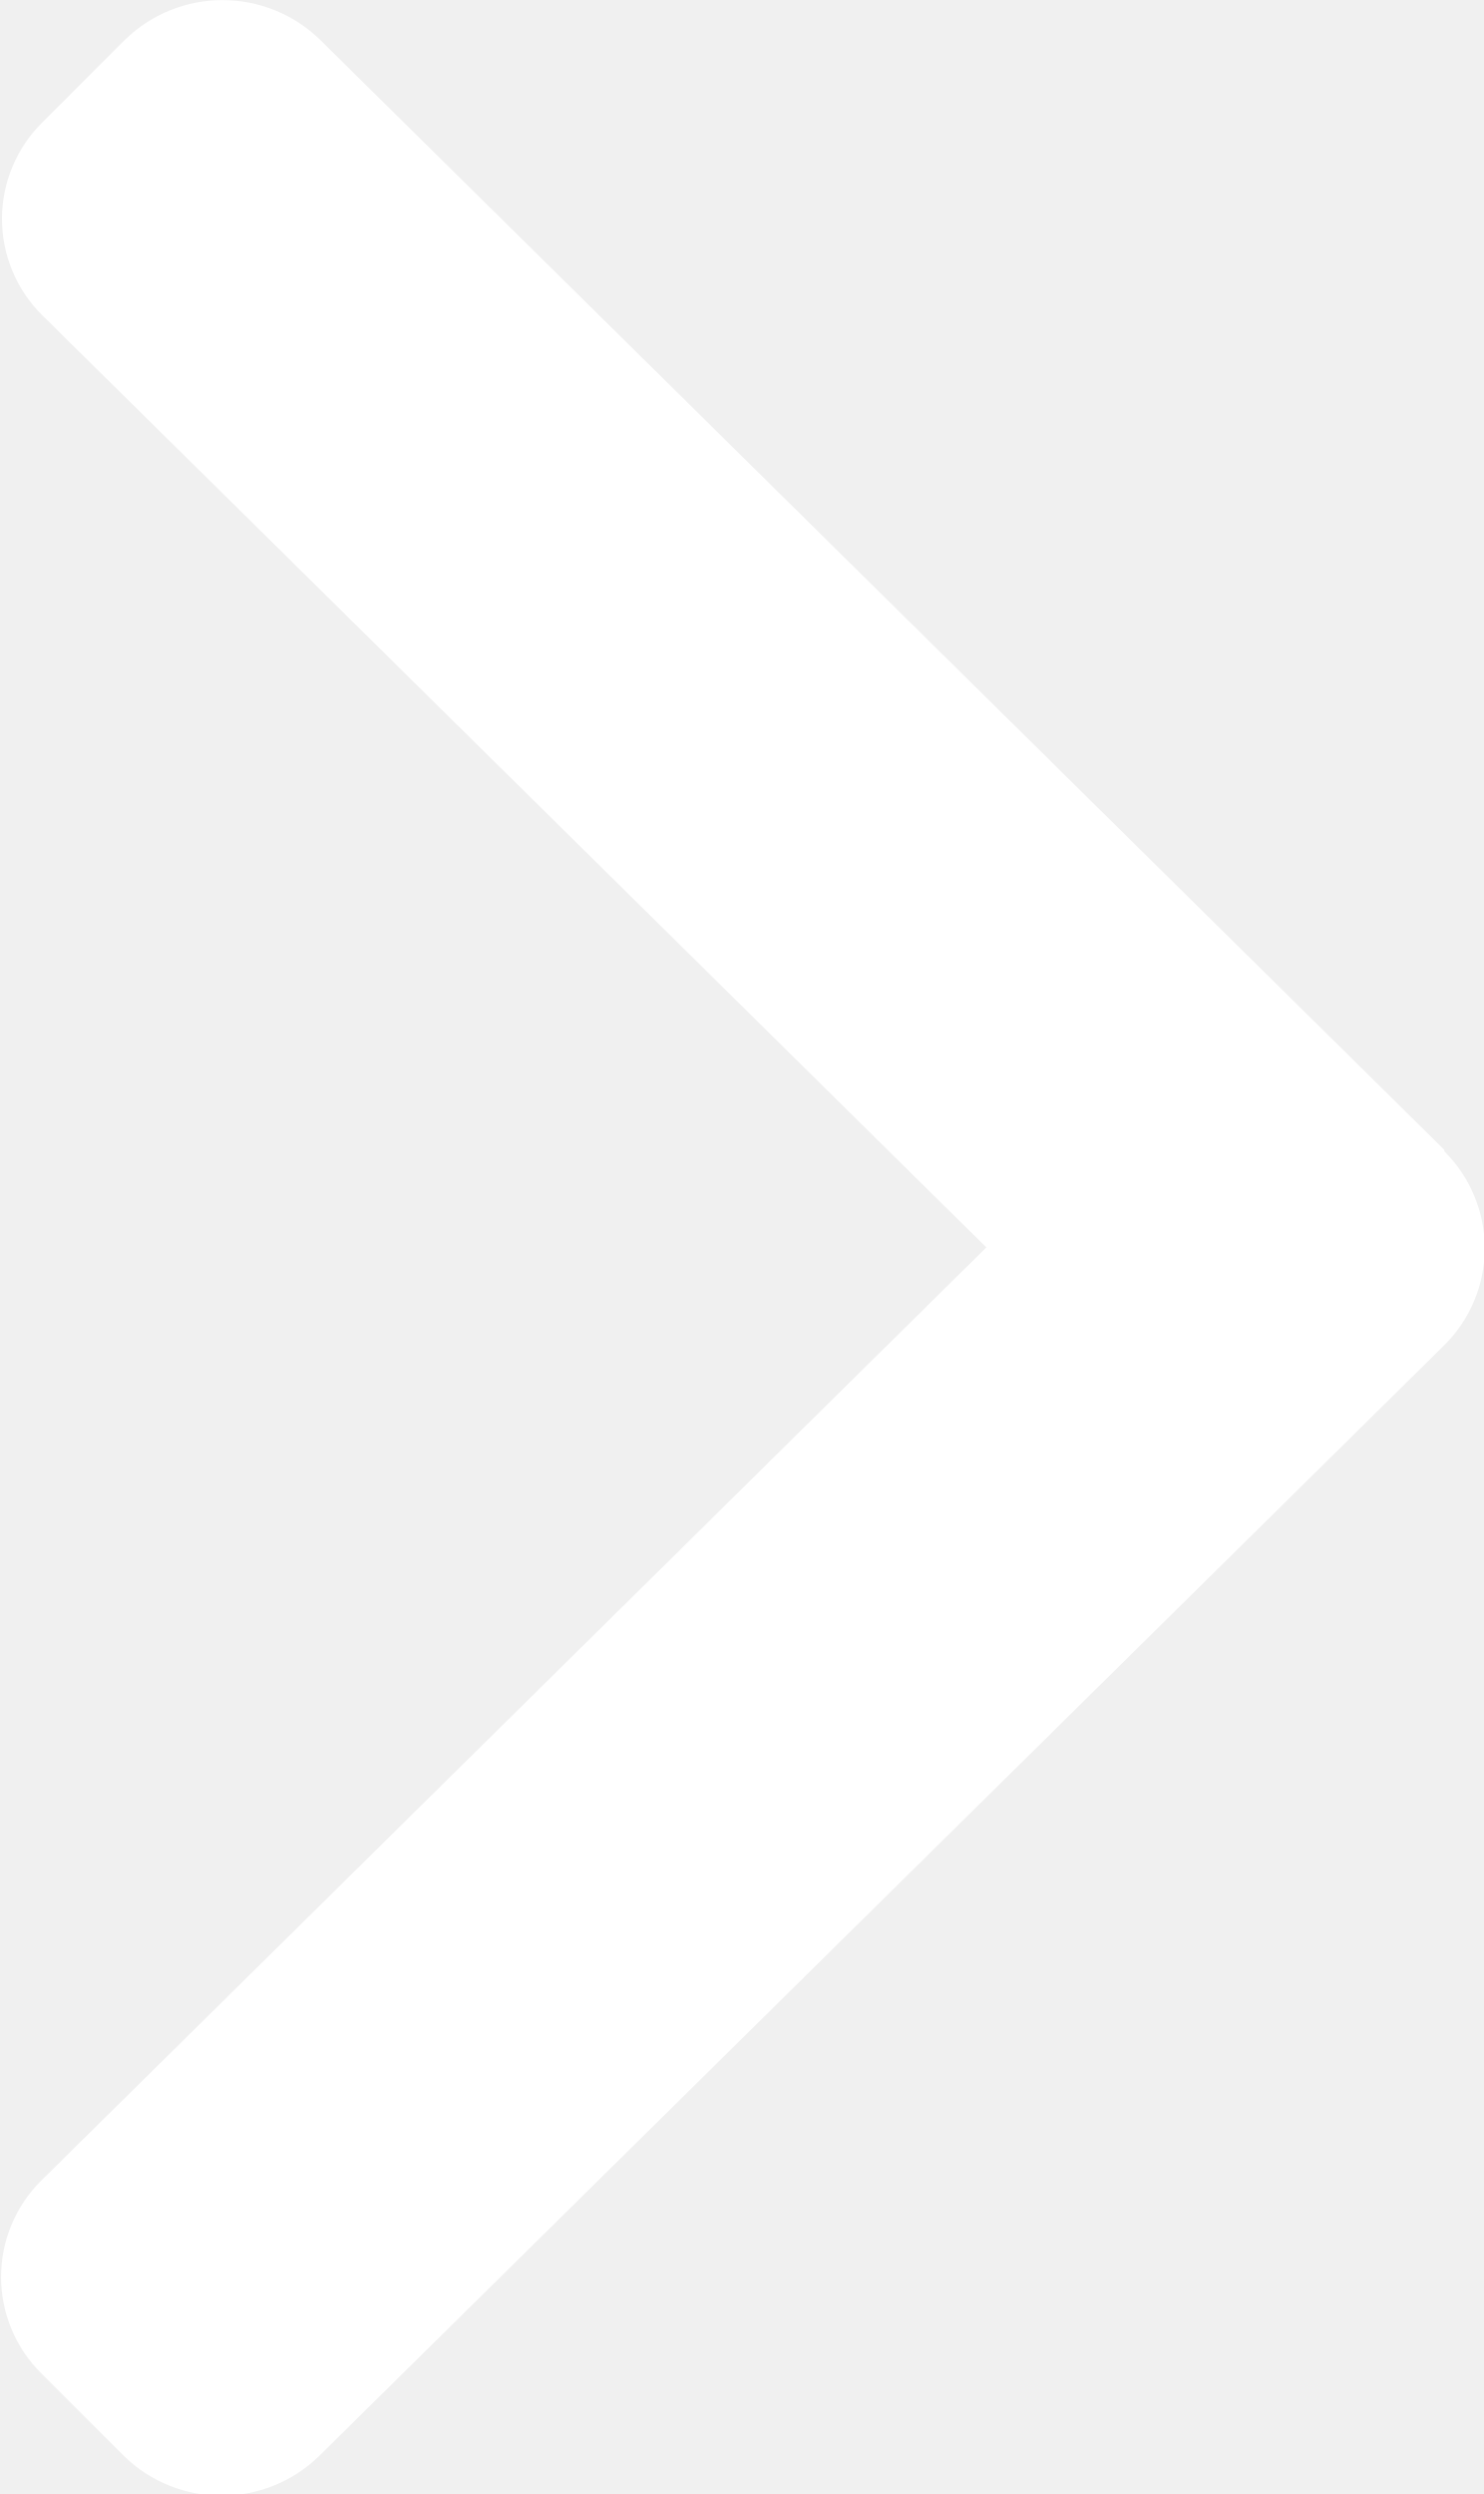
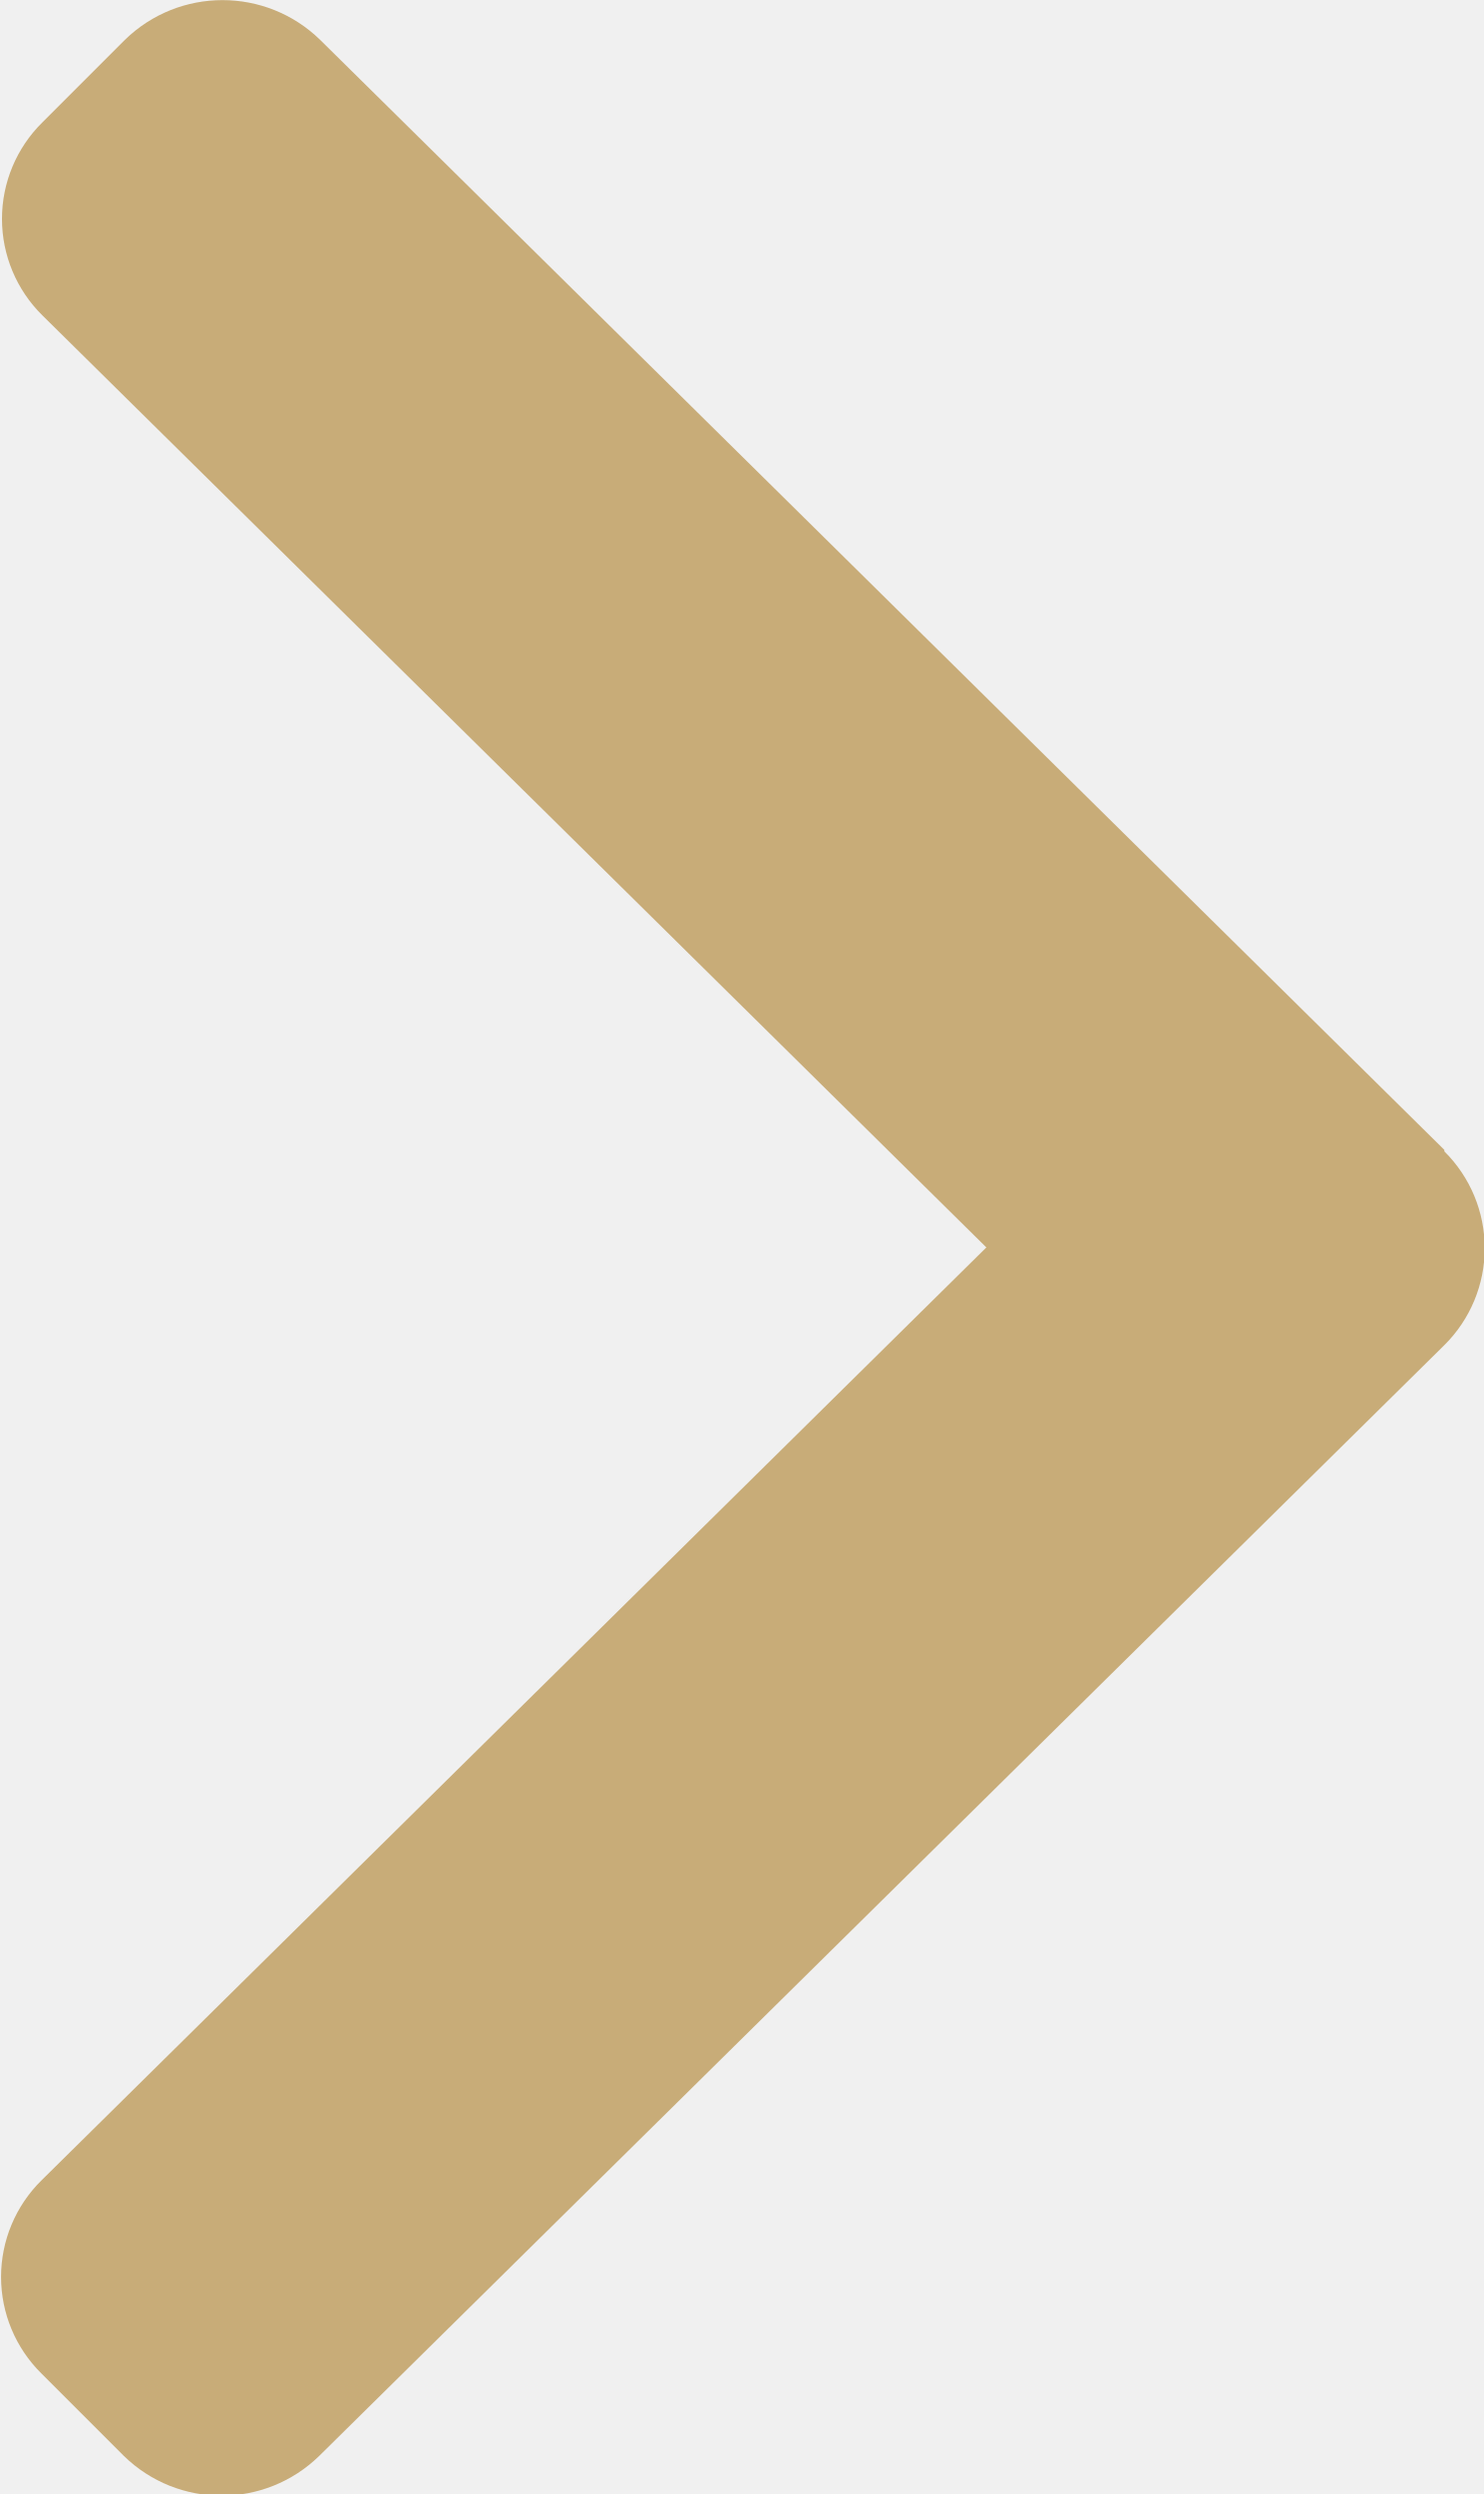
<svg xmlns="http://www.w3.org/2000/svg" id="big_arrow" data-name="big arrow" width="9" height="15.121" viewBox="0 0 9 15.121">
  <g id="Grupo_10" data-name="Grupo 10">
-     <path id="Caminho_42" data-name="Caminho 42" d="M690,1371.89l-6.817-6.729a.848.848,0,0,0-1.185,0l-.5.5a.821.821,0,0,0,0,1.17l5.725,5.651-5.731,5.657a.822.822,0,0,0,0,1.17l.5.5a.848.848,0,0,0,1.185,0l6.824-6.735a.827.827,0,0,0,0-1.174Z" transform="translate(-681.241 -1364.919)" fill="#fff" />
+     <path id="Caminho_42" data-name="Caminho 42" d="M690,1371.89l-6.817-6.729a.848.848,0,0,0-1.185,0l-.5.5a.821.821,0,0,0,0,1.17l5.725,5.651-5.731,5.657a.822.822,0,0,0,0,1.17l.5.5a.848.848,0,0,0,1.185,0l6.824-6.735a.827.827,0,0,0,0-1.174Z" transform="translate(-681.241 -1364.919)" fill="#c8ac78" />
  </g>
</svg>
